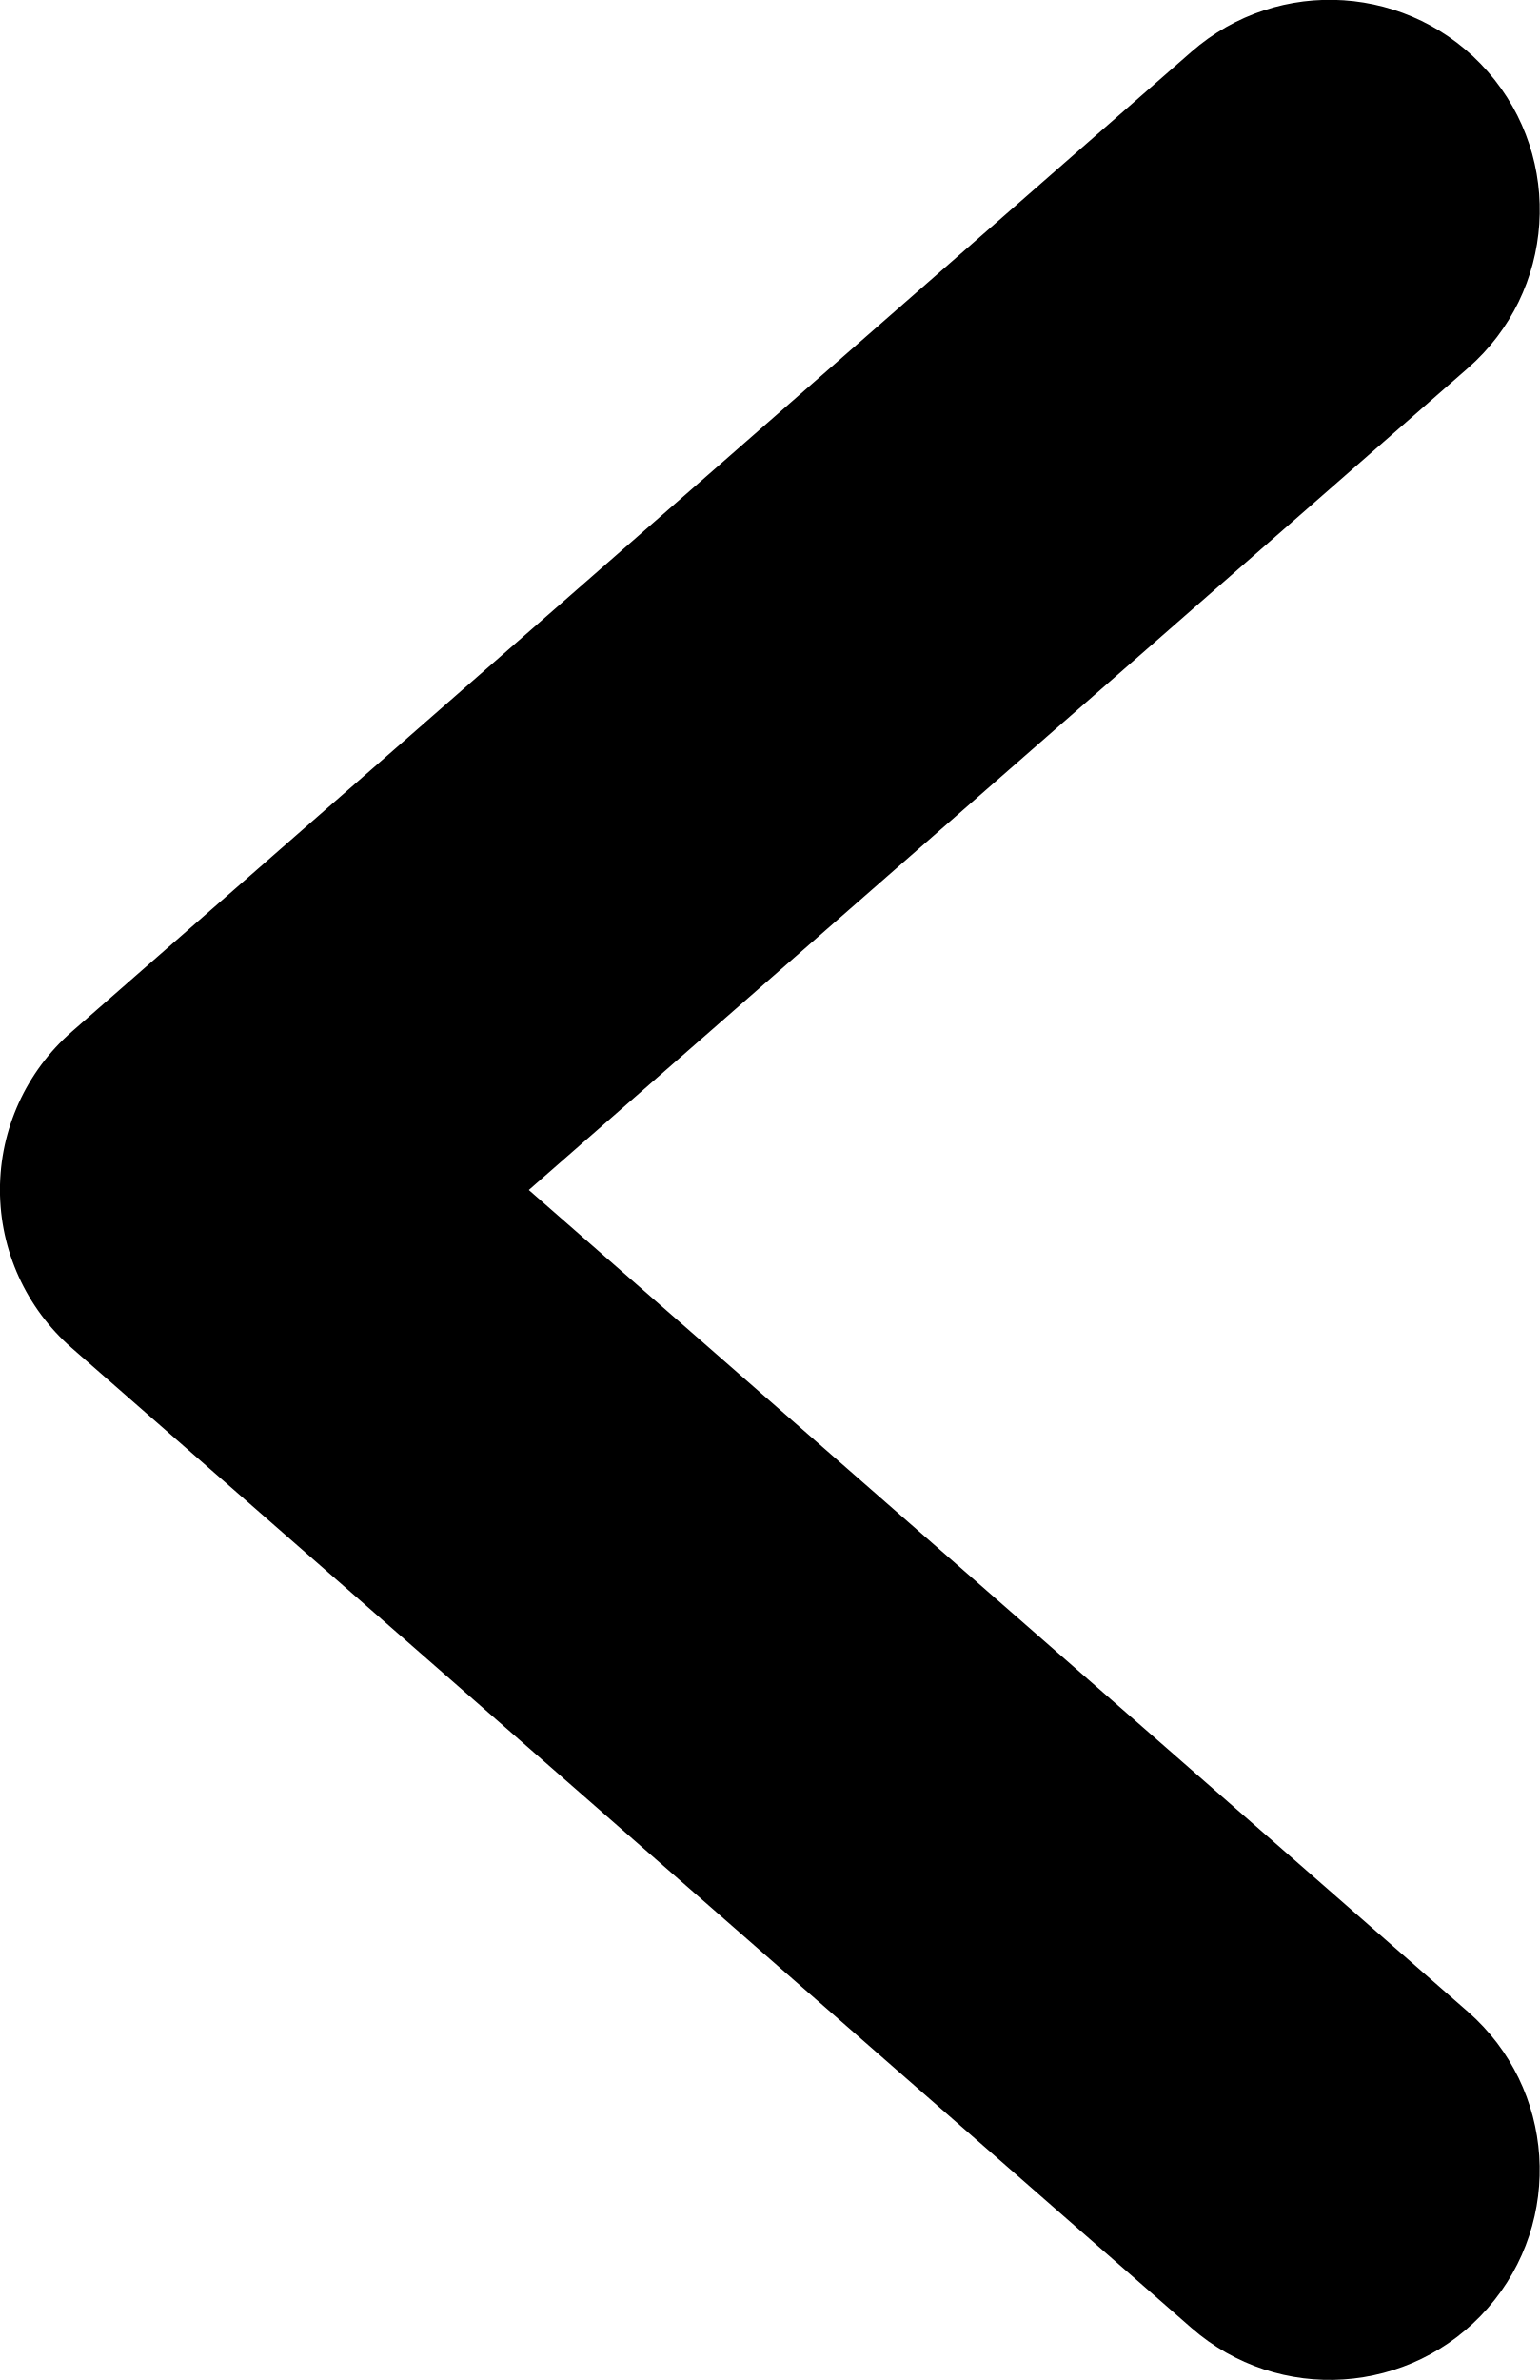
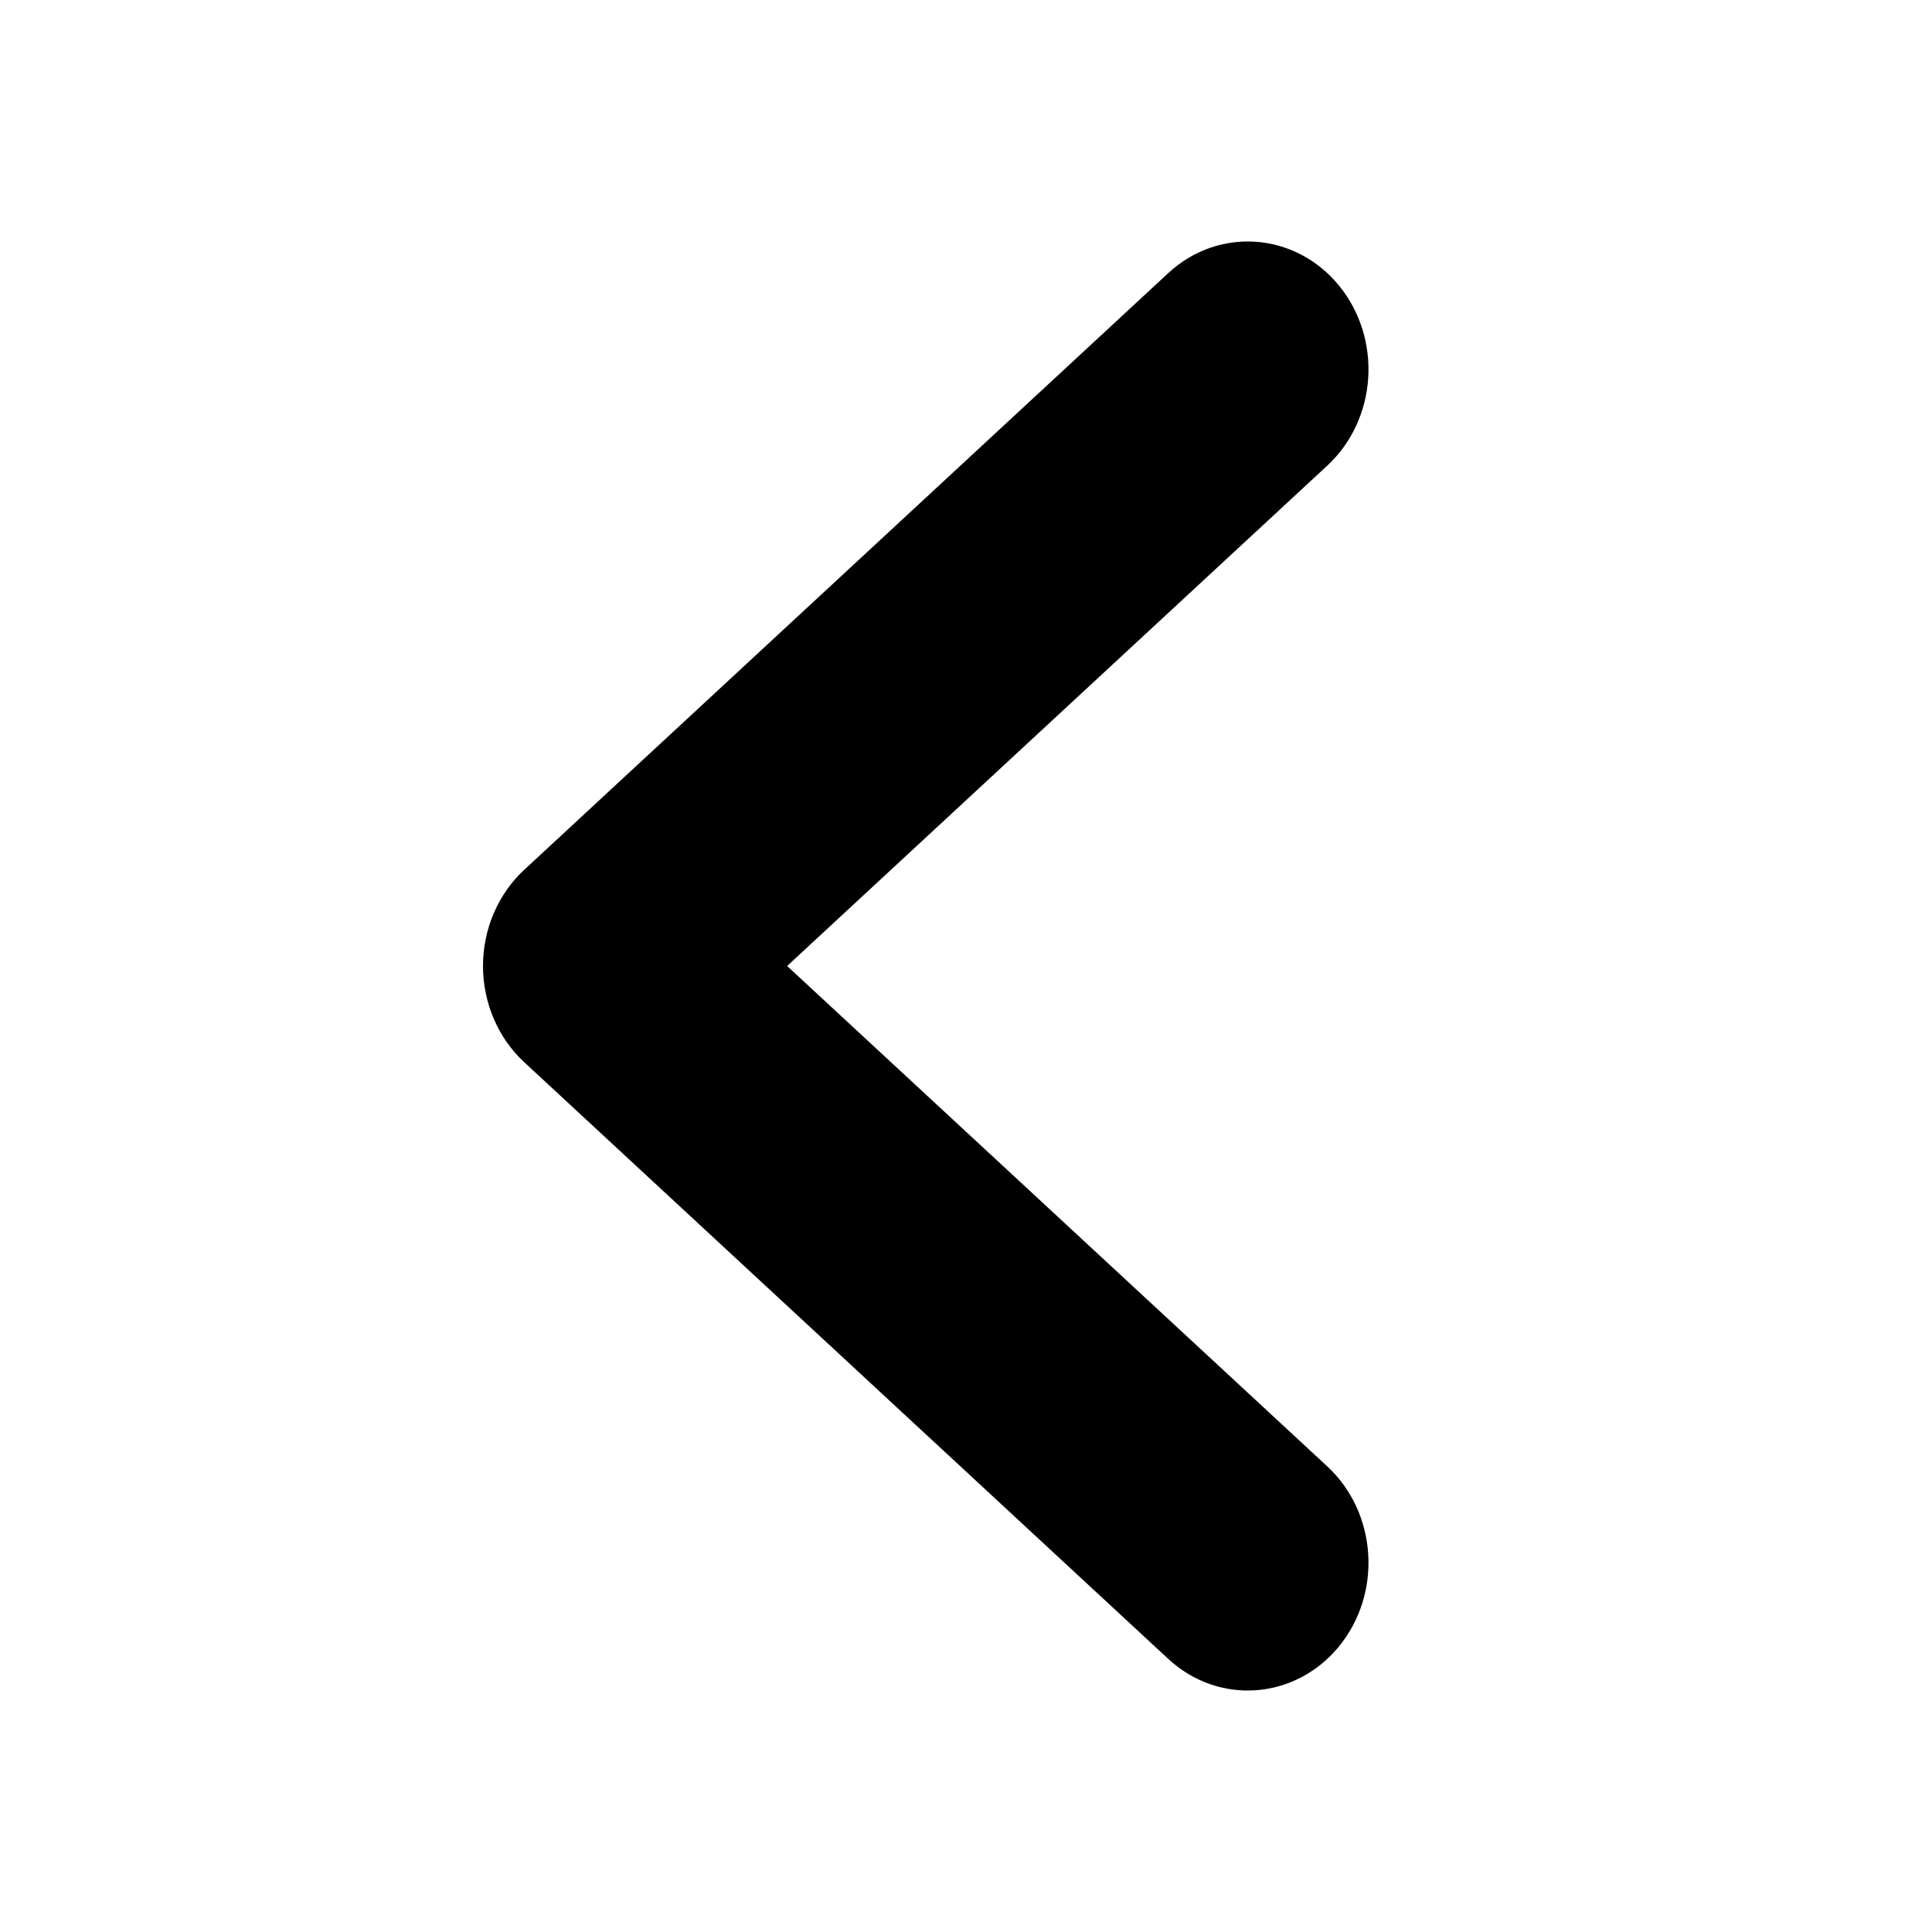
- <svg xmlns="http://www.w3.org/2000/svg" viewBox="0 0 11 17">
-   <path fill-rule="evenodd" d="M10.488 2.629A1.5 1.5 0 1 0 8.512.37l-8 7a1.5 1.5 0 0 0 0 2.258l8 7a1.5 1.5 0 1 0 1.976-2.258L3.778 8.5l6.71-5.871z" clip-rule="evenodd" />
+ <svg xmlns="http://www.w3.org/2000/svg" width="24" height="24" viewBox="0 0 24 24" fill="none">
+   <path fill-rule="evenodd" clip-rule="evenodd" d="M16.488 5.784C17.111 5.206 17.174 4.203 16.629 3.542C16.083 2.882 15.136 2.815 14.512 3.393L6.512 10.805C6.187 11.106 6 11.542 6 12C6 12.458 6.187 12.894 6.512 13.195L14.512 20.607C15.136 21.185 16.083 21.118 16.629 20.458C17.174 19.797 17.111 18.794 16.488 18.216L9.778 12L16.488 5.784Z" fill="black" />
</svg>
